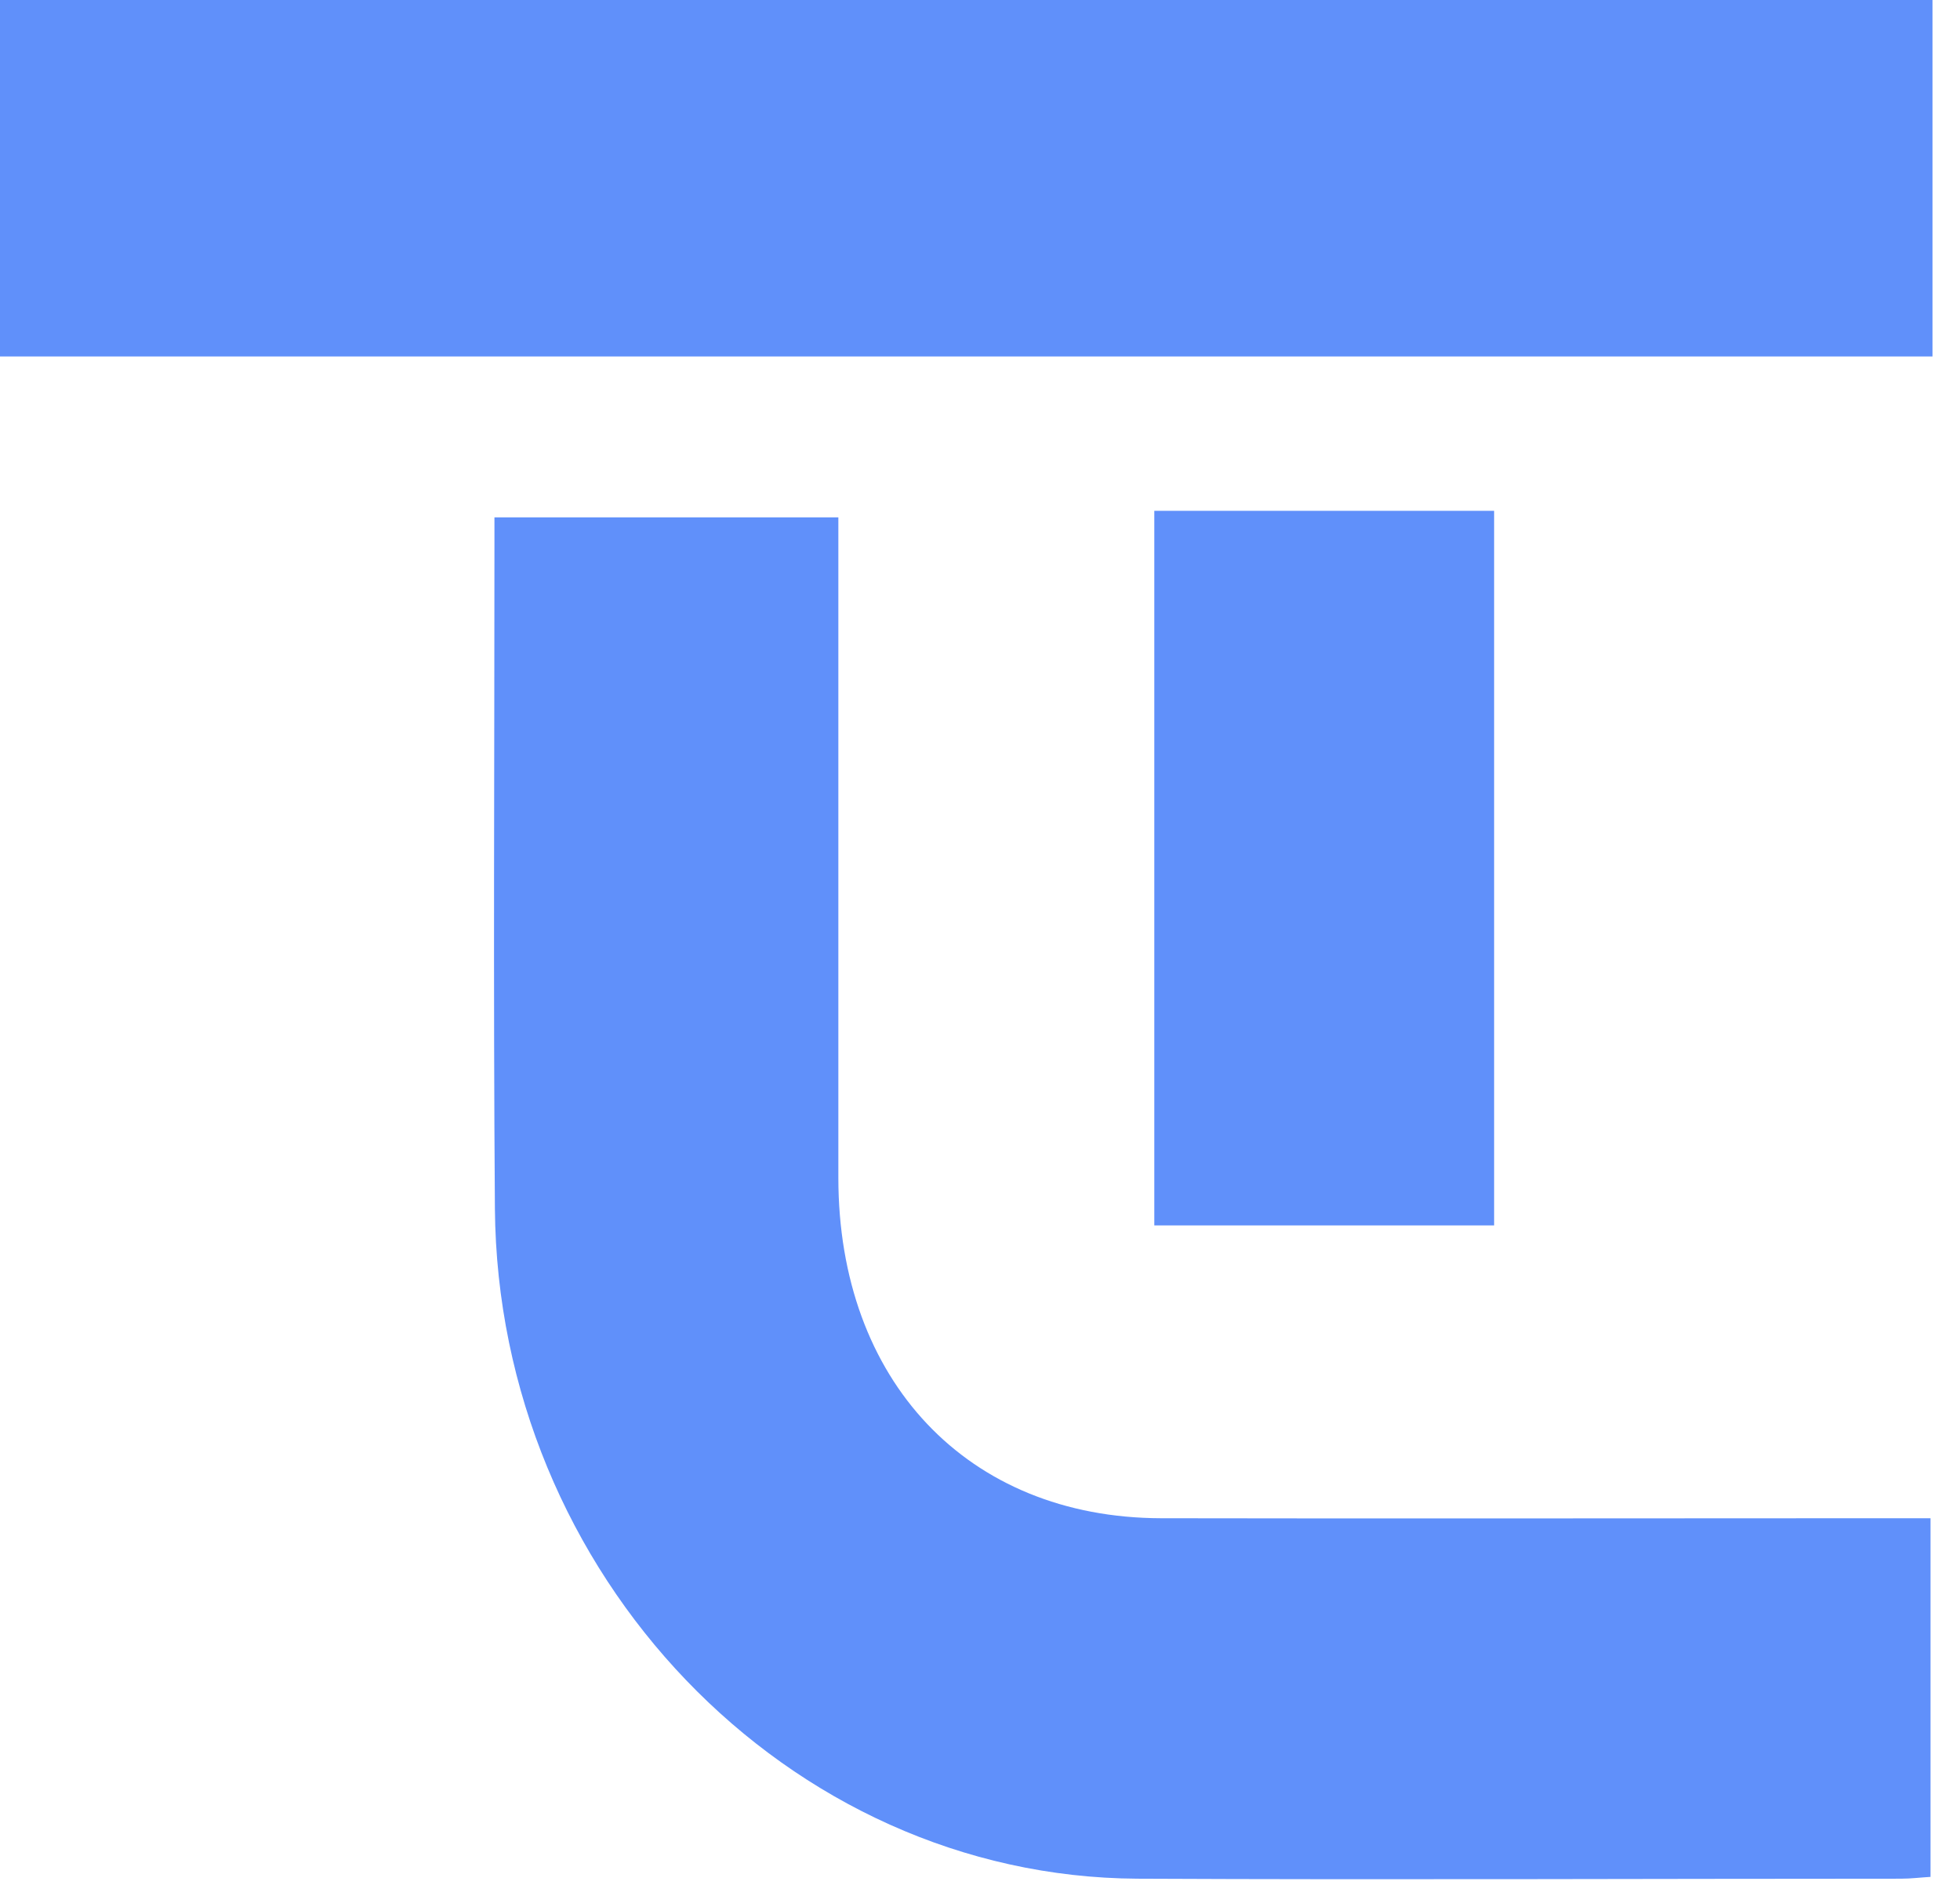
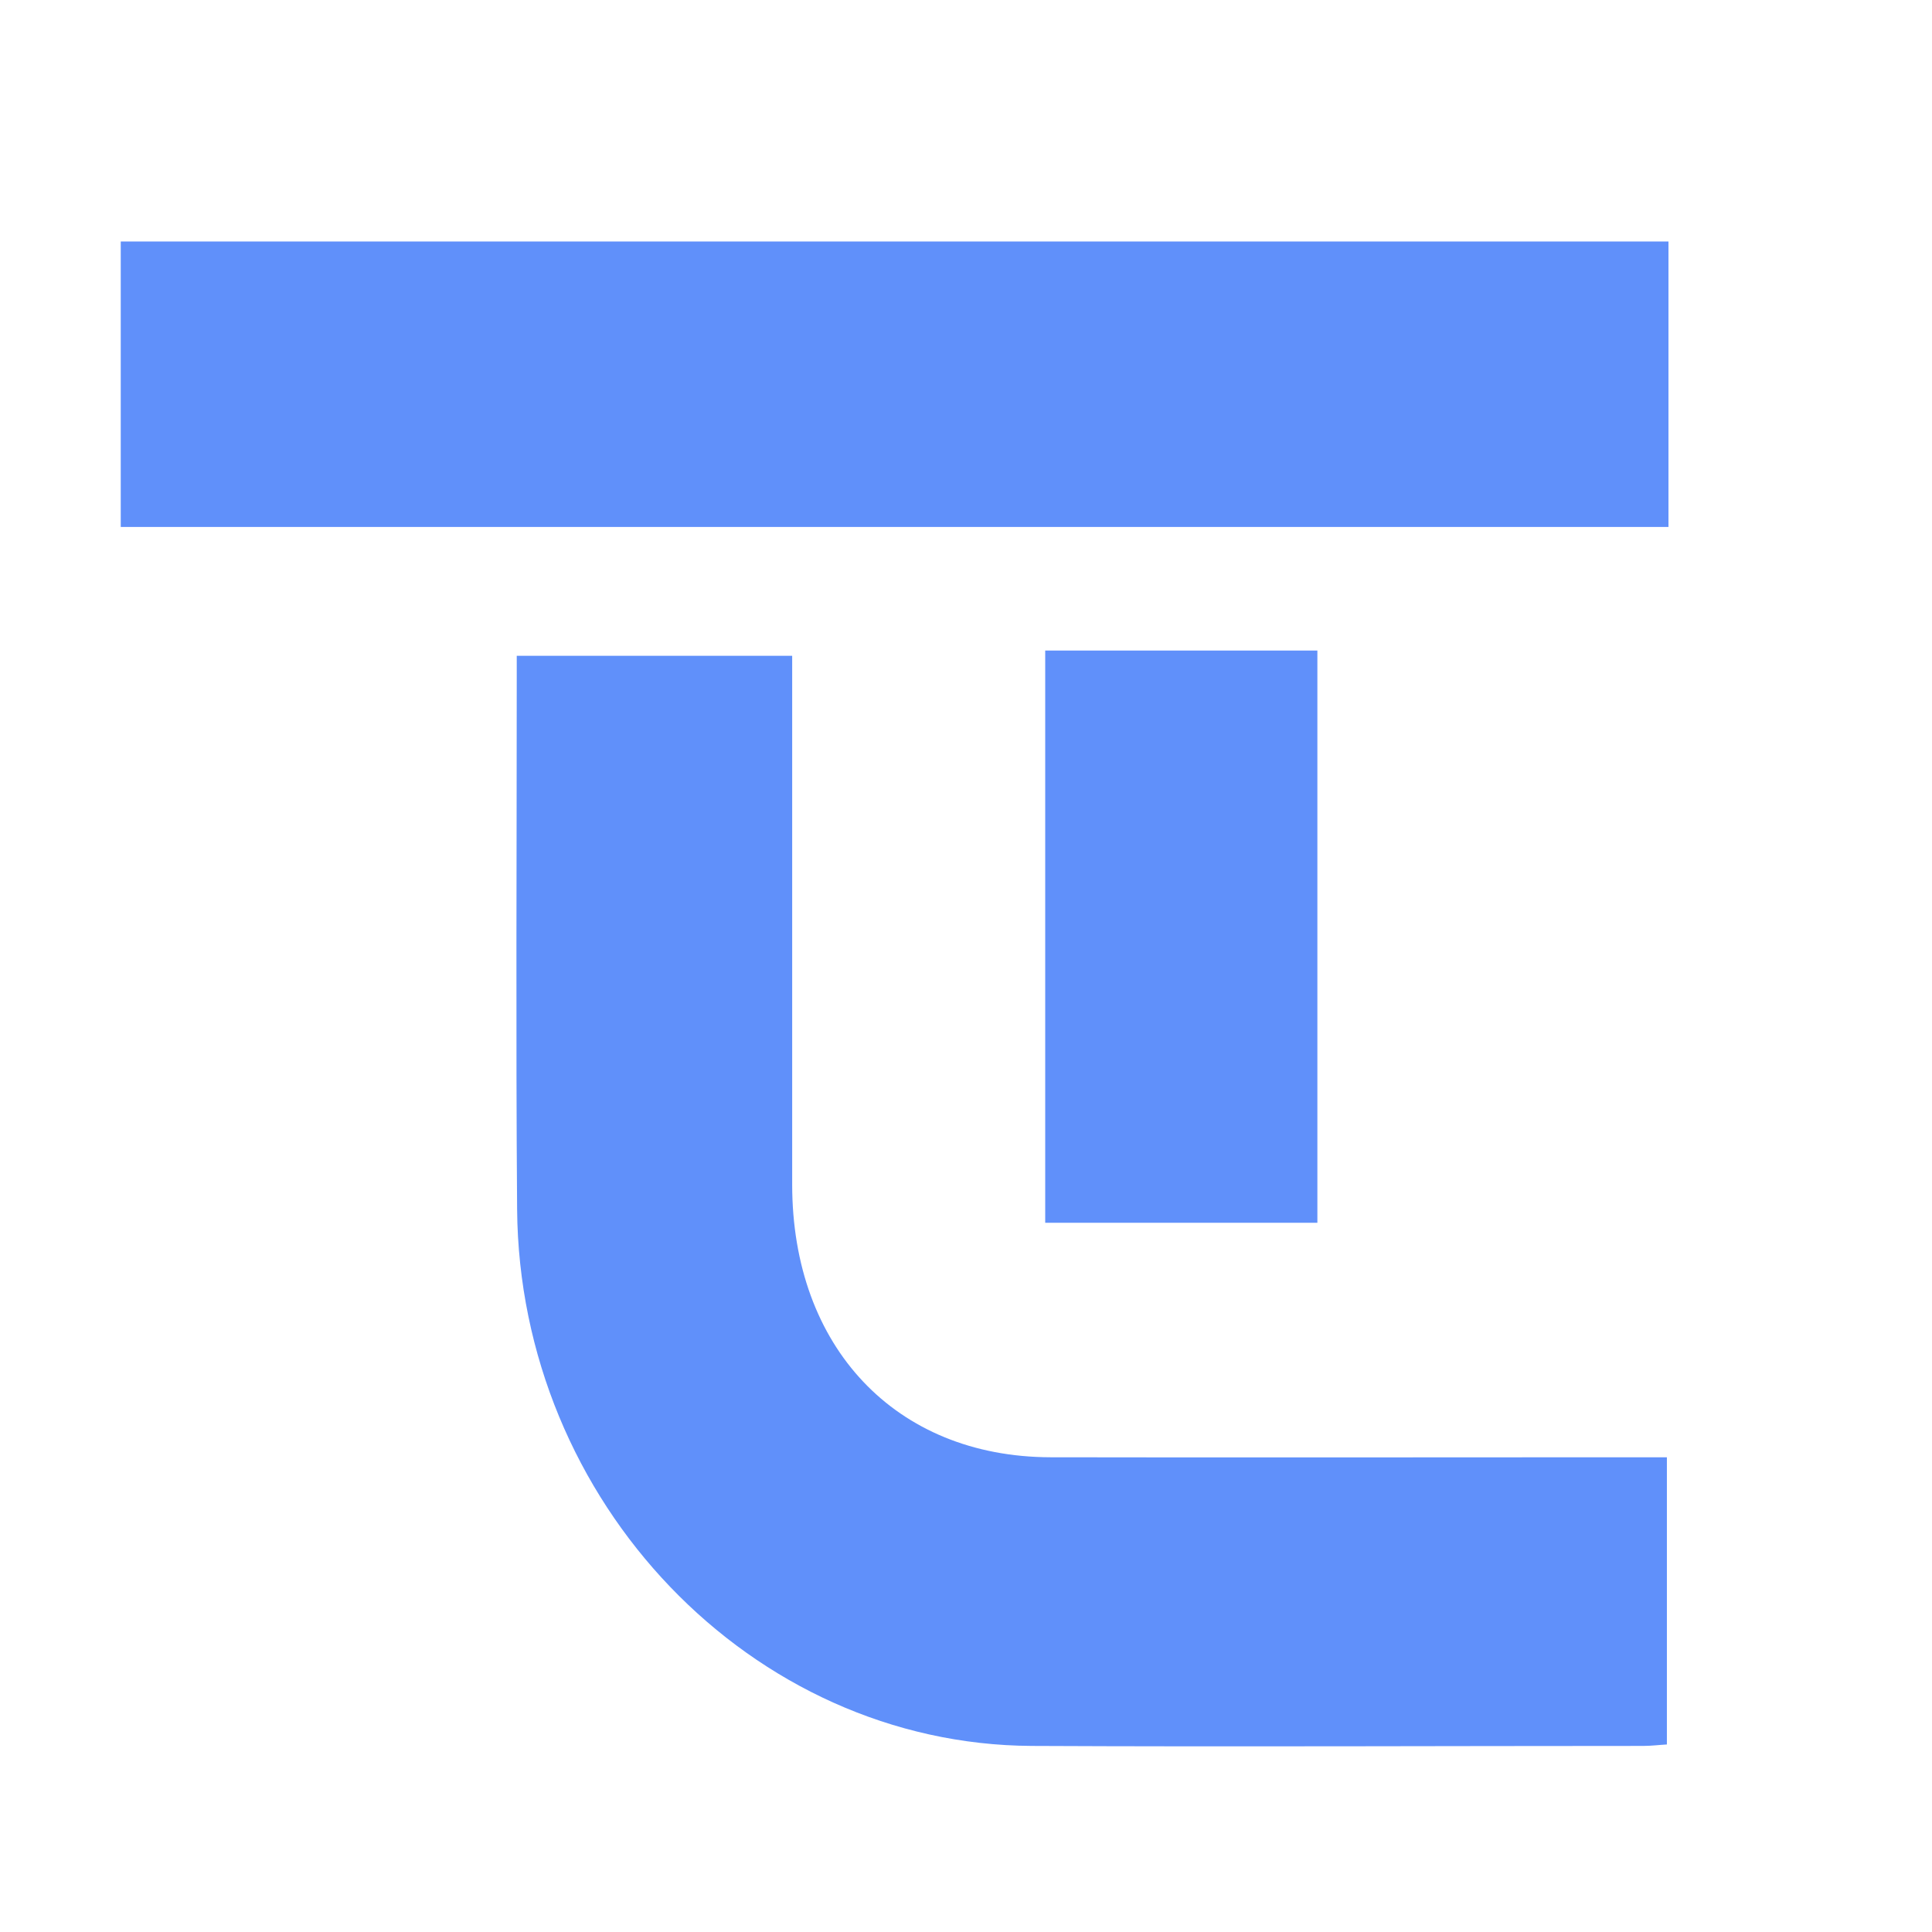
- <svg xmlns="http://www.w3.org/2000/svg" width="26" height="25" viewBox="0 0 26 25" fill="none">
-   <path d="M11.121 6.862C11.121 9.814 11.121 12.719 11.121 15.62C11.121 18.311 12.833 20.13 15.399 20.137C18.578 20.143 21.756 20.137 24.935 20.137C25.146 20.137 25.36 20.137 25.609 20.137V24.894C25.482 24.901 25.351 24.918 25.216 24.918C21.84 24.918 18.463 24.934 15.089 24.918C10.45 24.894 6.603 20.884 6.565 16.029C6.543 13.094 6.559 10.159 6.559 7.224C6.559 7.113 6.559 7.006 6.559 6.862H11.124H11.121Z" fill="#6090FA" />
-   <path d="M0 4.728V0H25.635V4.728H0Z" fill="#6090FA" />
-   <path d="M15.312 6.775C16.827 6.775 18.312 6.775 19.82 6.775C19.82 9.938 19.82 13.091 19.82 16.253C18.316 16.253 16.83 16.253 15.312 16.253C15.312 13.097 15.312 9.944 15.312 6.775Z" fill="#6090FA" />
+ <svg xmlns="http://www.w3.org/2000/svg" viewBox="0 0 32 32" fill="none">
+   <path d="M13.121 10.862C13.121 13.814 13.121 16.719 13.121 19.62C13.121 22.311 14.833 24.13 17.399 24.137C20.578 24.143 23.756 24.137 26.935 24.137C27.146 24.137 27.36 24.137 27.609 24.137V28.894C27.482 28.901 27.351 28.918 27.216 28.918C23.84 28.918 20.463 28.934 17.089 28.918C12.45 28.894 8.603 24.884 8.565 20.029C8.543 17.094 8.559 14.159 8.559 11.224C8.559 11.113 8.559 11.006 8.559 10.862H13.124H13.121Z" fill="#6090FA" />
+   <path d="M2 8.728V4H27.635V8.728H2Z" fill="#6090FA" />
+   <path d="M17.312 10.775C18.827 10.775 20.312 10.775 21.82 10.775C21.82 13.938 21.82 17.09 21.82 20.253C20.316 20.253 18.83 20.253 17.312 20.253C17.312 17.097 17.312 13.944 17.312 10.775Z" fill="#6090FA" />
</svg>
